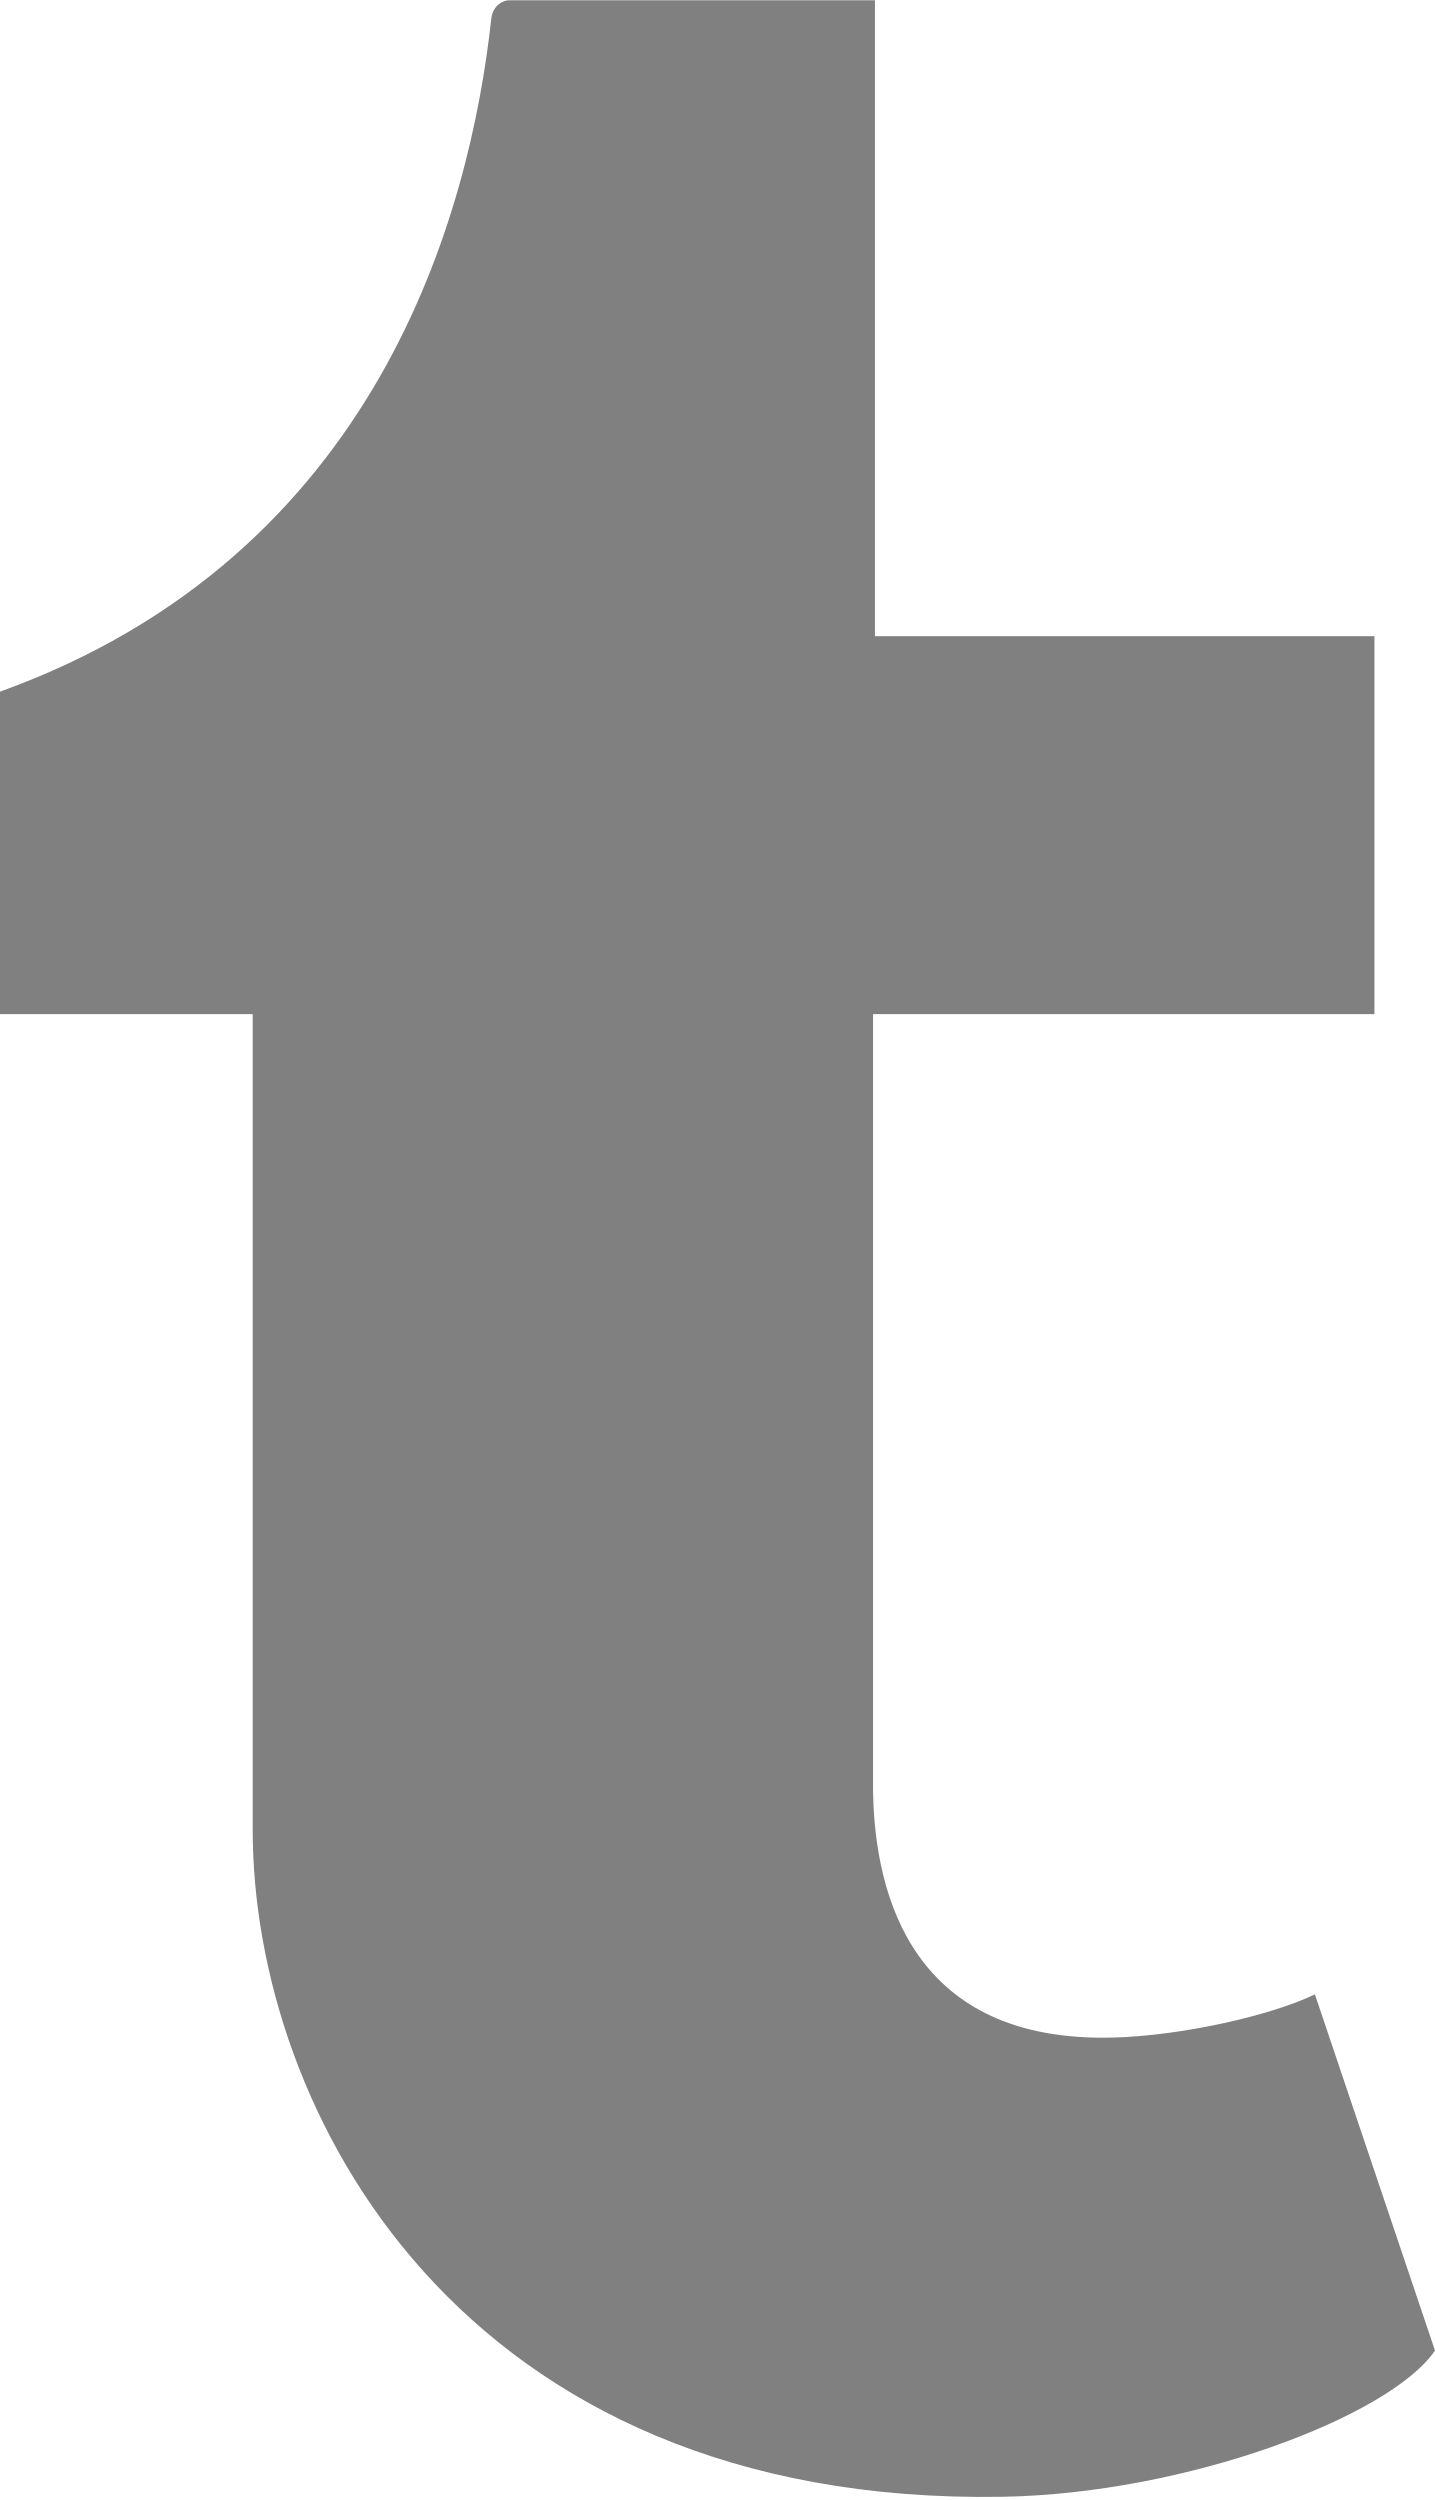
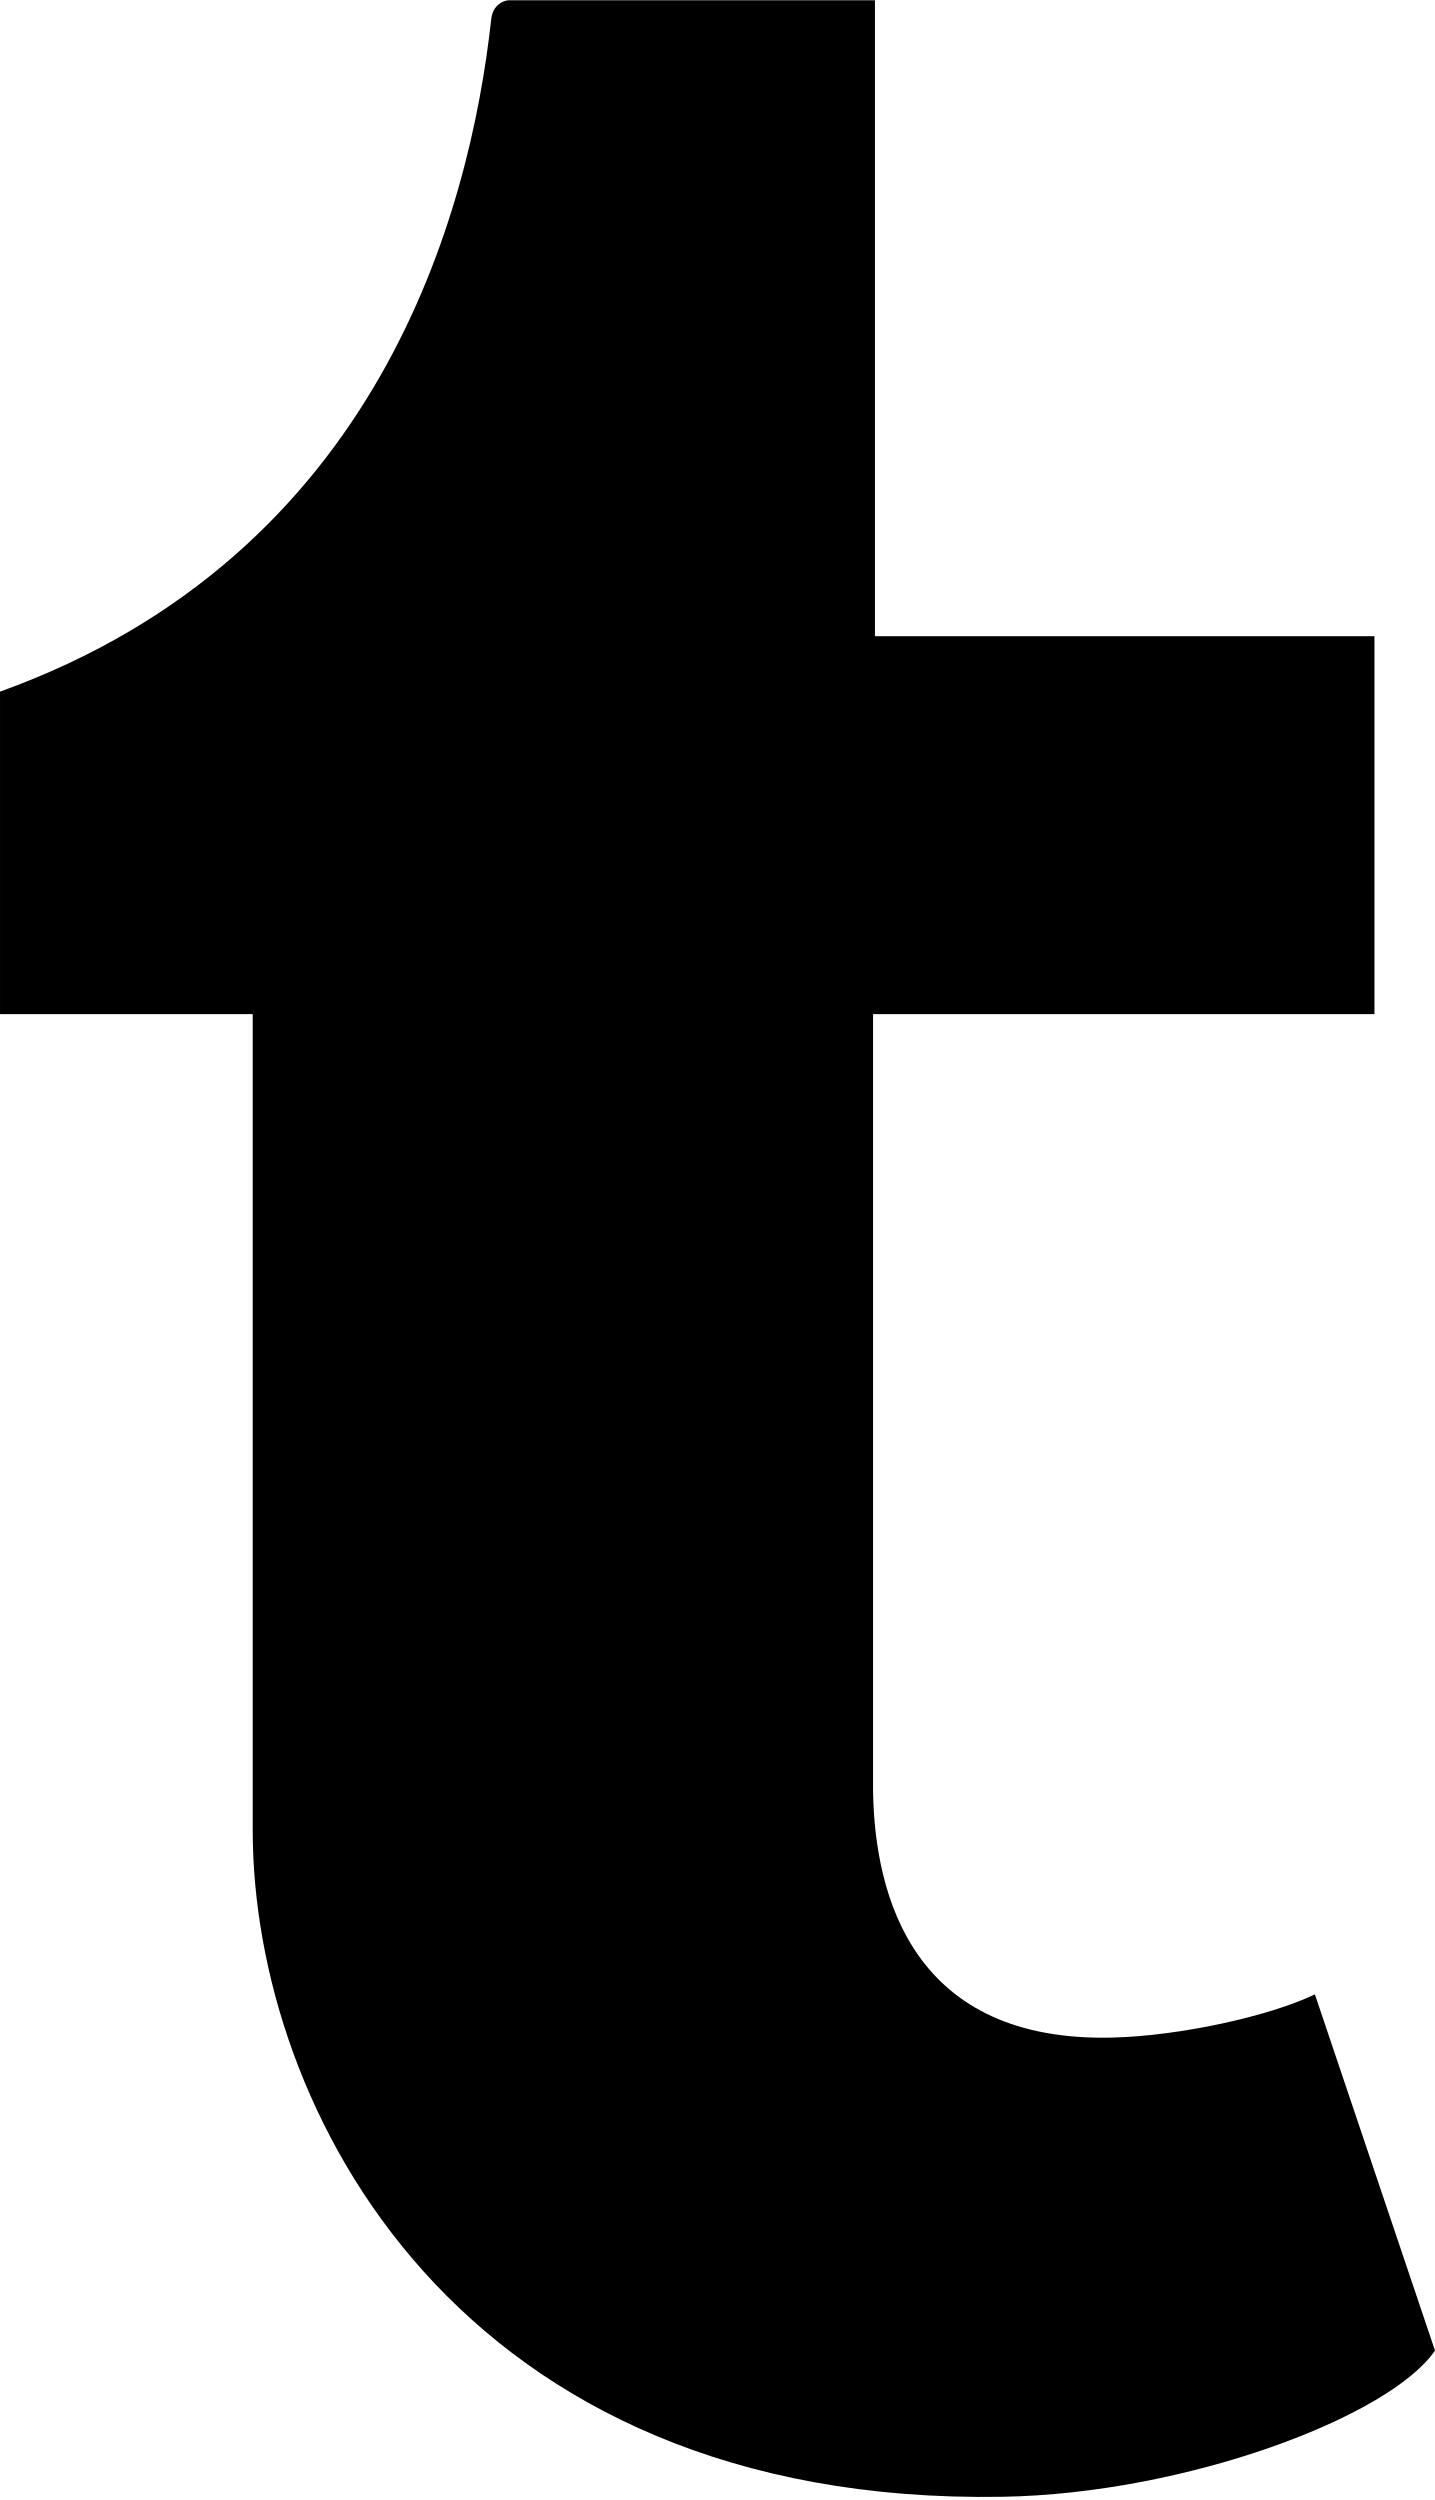
<svg xmlns="http://www.w3.org/2000/svg" width="1435" height="2500" viewBox="0 0 256 446" preserveAspectRatio="xMidYMid" version="1.1" id="svg897">
  <defs id="defs901" />
-   <path d="M234.576 355.8c-8.28 3.95-24.125 7.387-35.953 7.7-35.64.959-42.56-25.04-42.872-43.921V180.922H245.2v-67.42h-89.113V.042H90.831c-1.071 0-2.946.937-3.192 3.325C83.823 38.093 67.554 99.041 0 123.39v57.533h45.08v145.553c0 49.812 36.757 120.602 133.792 118.95 32.717-.558 69.072-14.283 77.128-26.088L234.576 355.8" fill="#303D4D" id="path895" style="fill:#808080" />
+   <path d="M234.576 355.8c-8.28 3.95-24.125 7.387-35.953 7.7-35.64.959-42.56-25.04-42.872-43.921V180.922H245.2v-67.42h-89.113V.042H90.831c-1.071 0-2.946.937-3.192 3.325C83.823 38.093 67.554 99.041 0 123.39v57.533h45.08v145.553c0 49.812 36.757 120.602 133.792 118.95 32.717-.558 69.072-14.283 77.128-26.088L234.576 355.8" fill="#303D4D" id="path895" style="fill:#000000" />
</svg>
